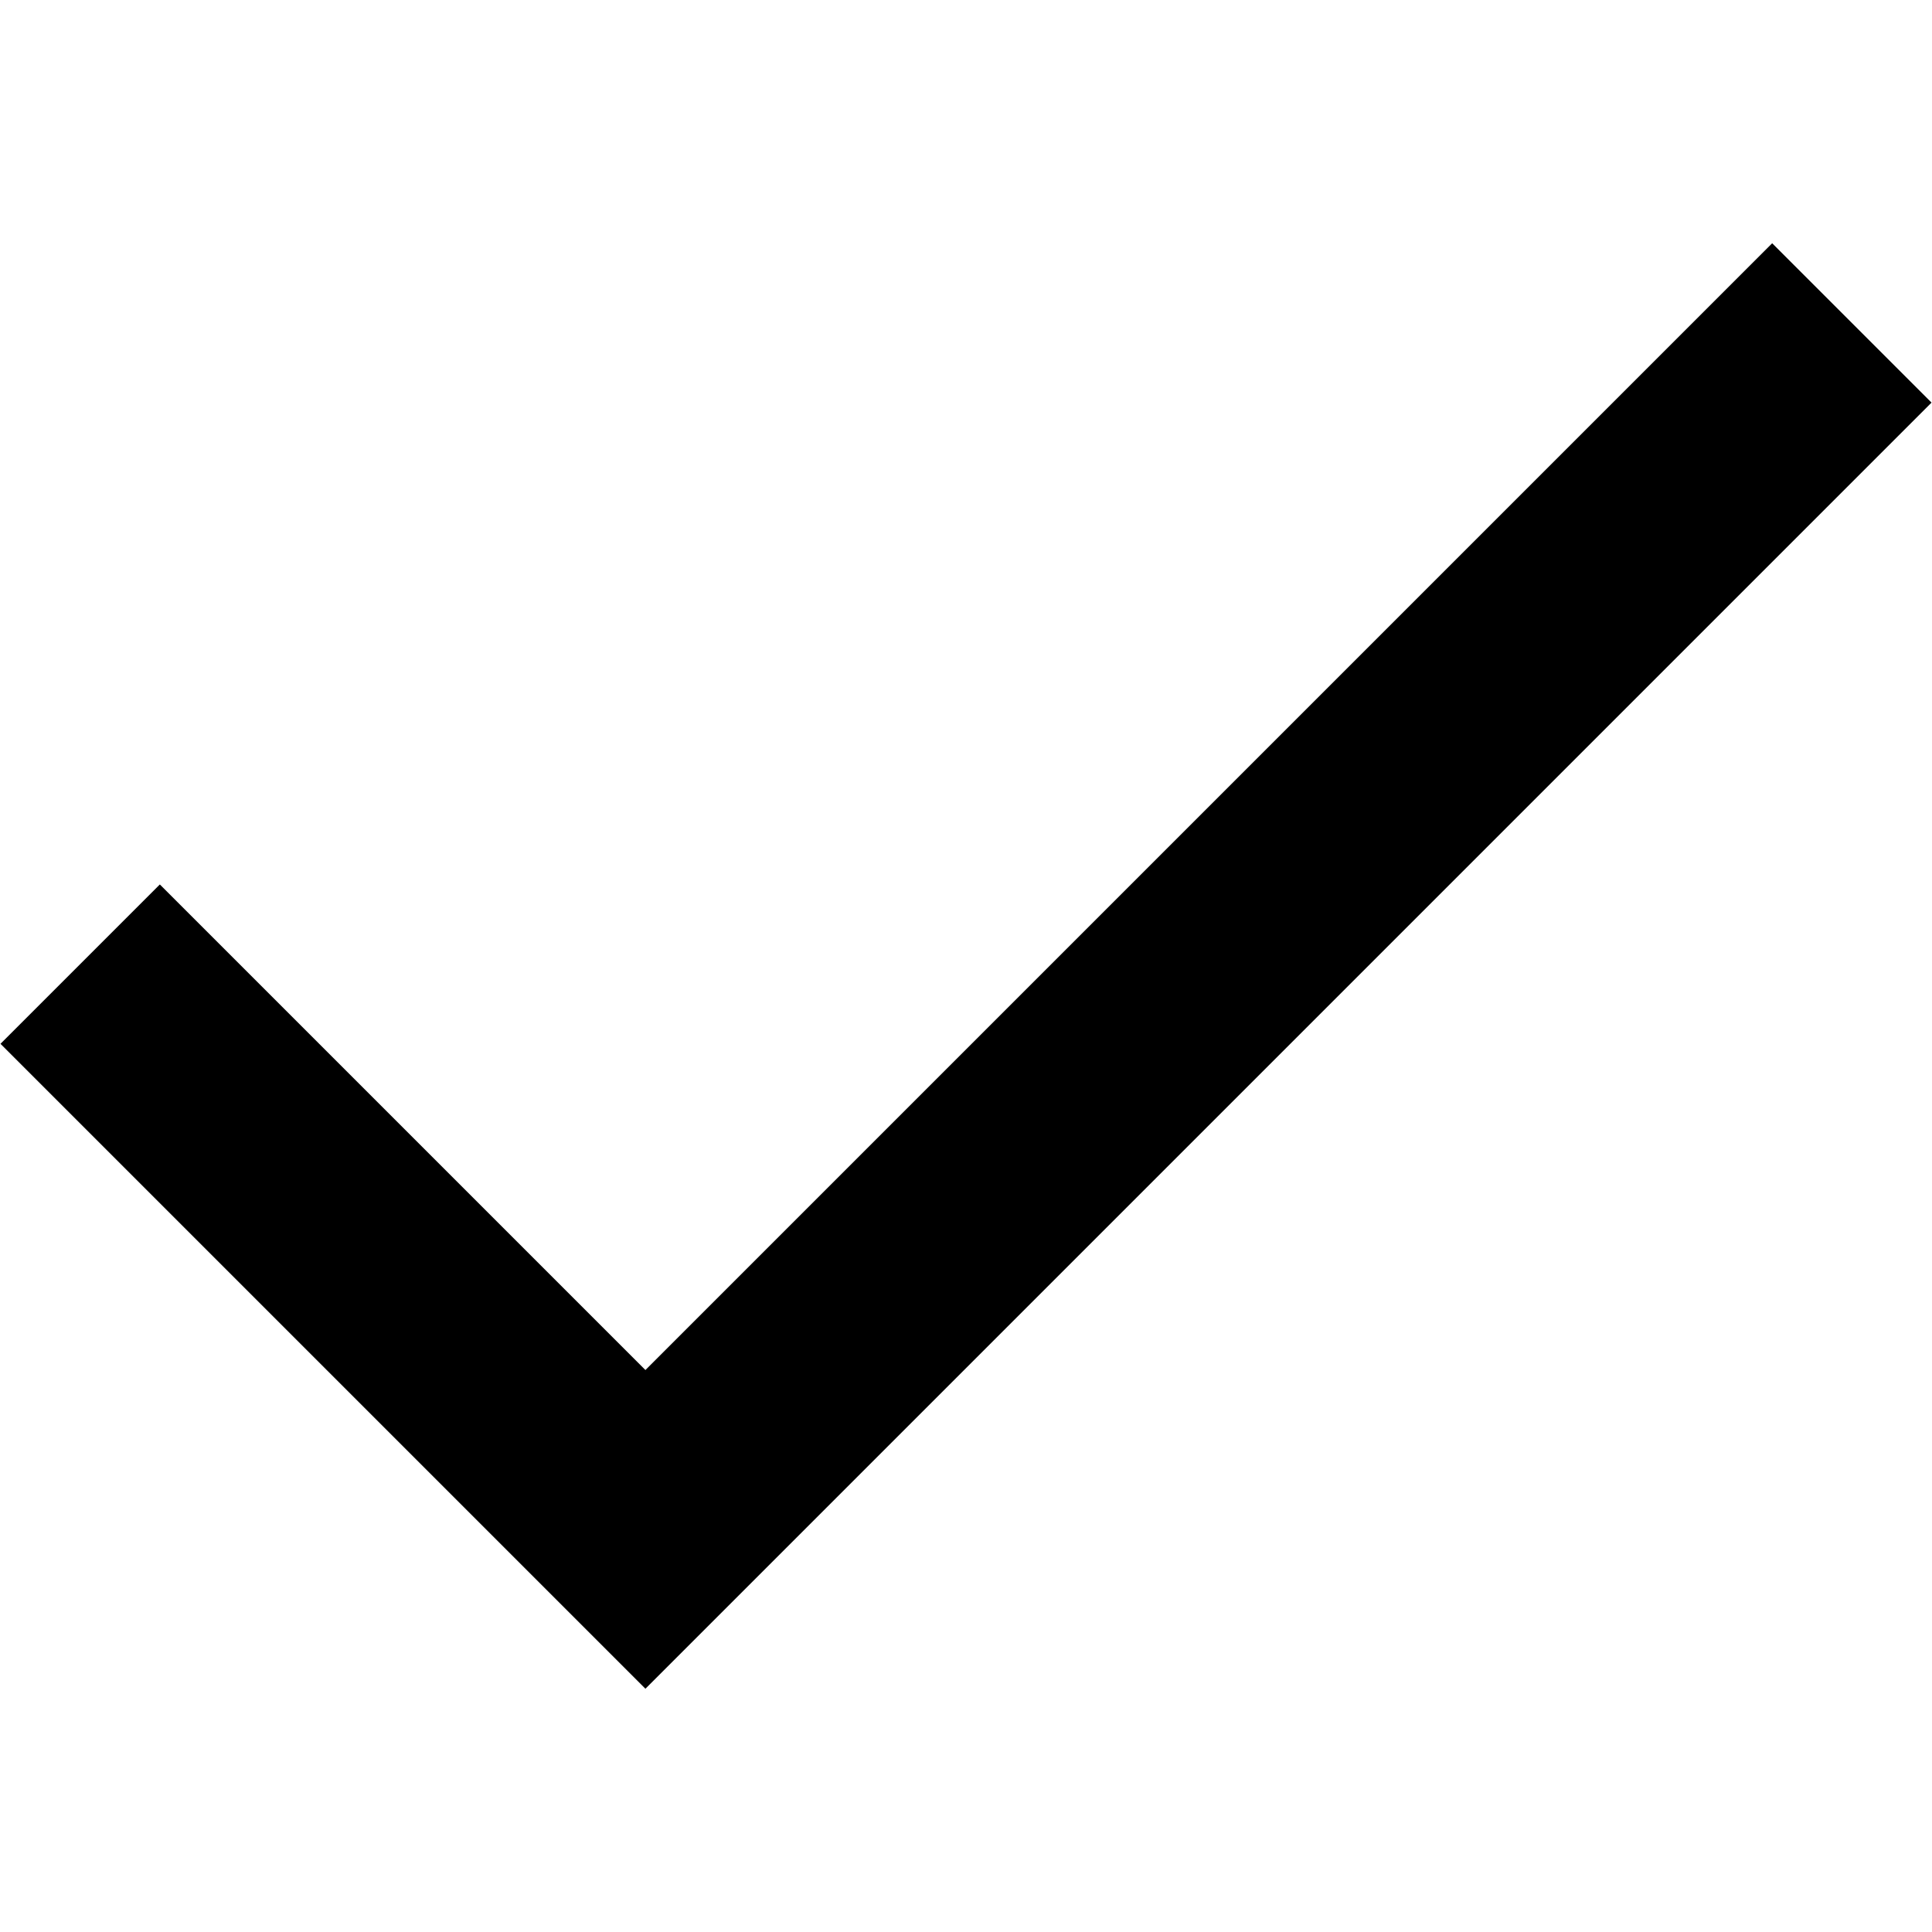
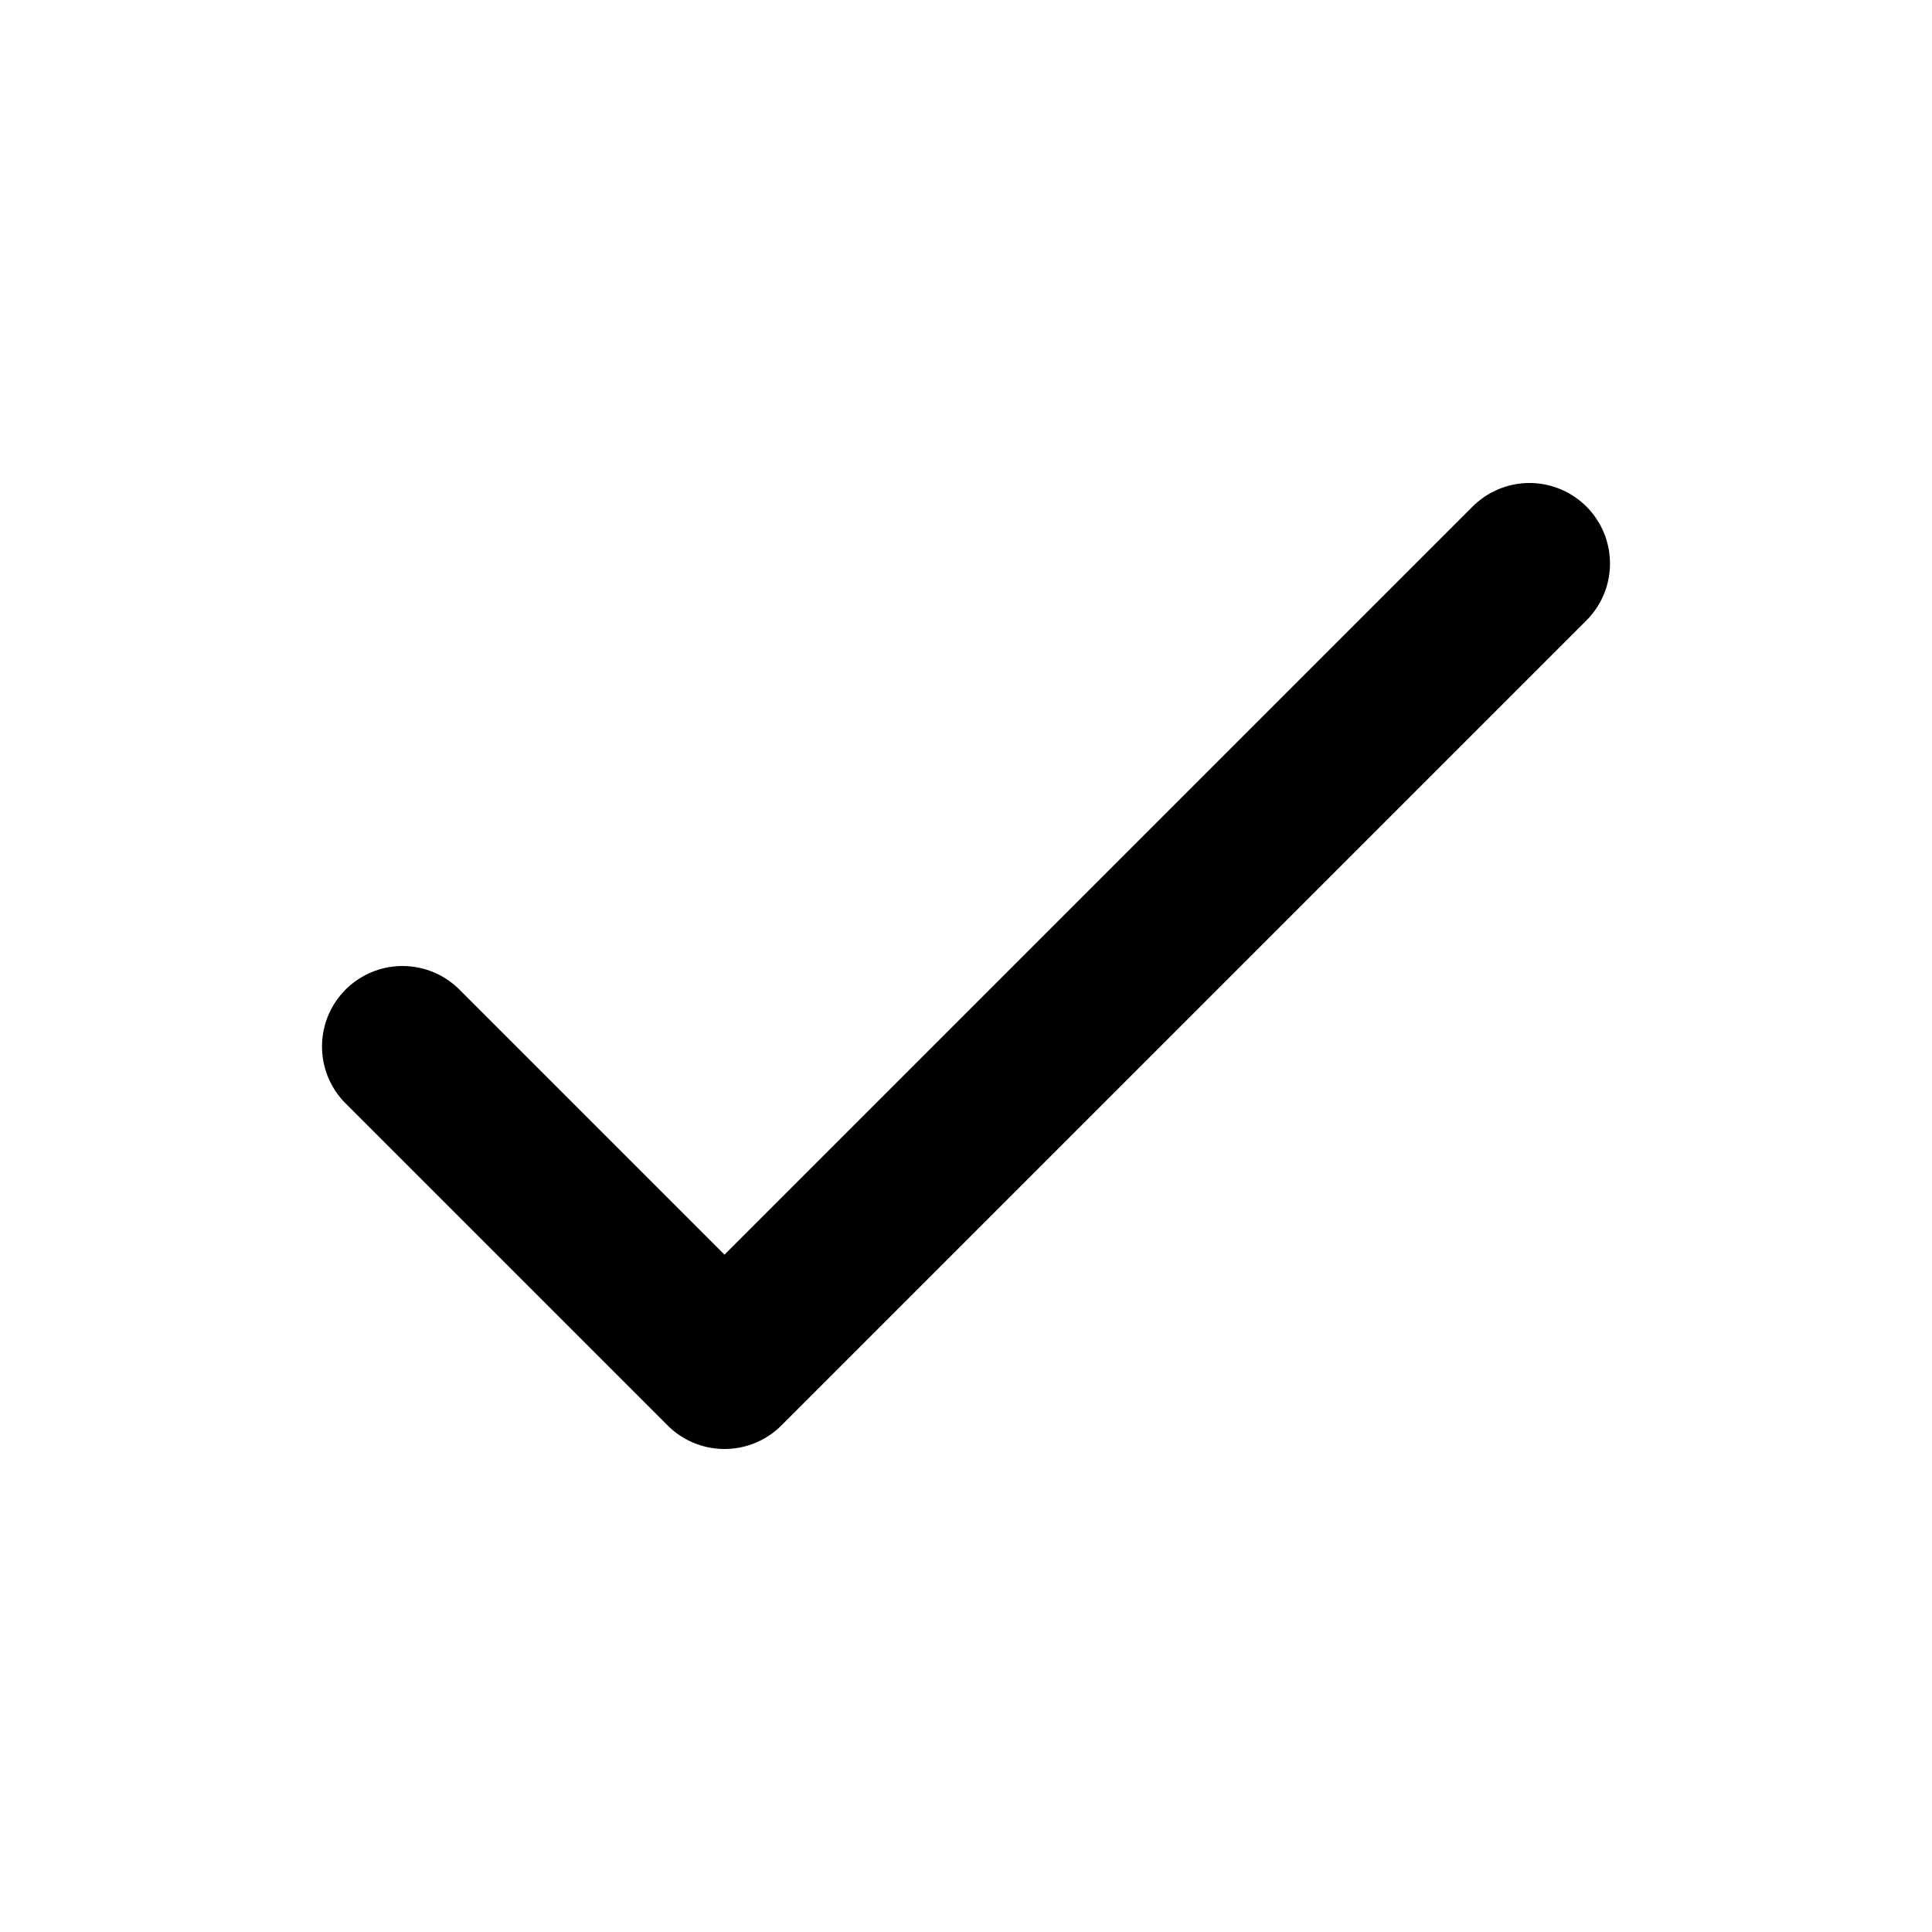
- <svg xmlns="http://www.w3.org/2000/svg" viewBox="90.471 302.809 823 823">
-   <path d="M365.407 1022.185L90.677 747.457l67.883-67.882L365.406 886.42l479.977-479.988 67.883 67.882" fill="currentColor" />
+ <svg xmlns="http://www.w3.org/2000/svg" version="1.1" id="Layer_1" x="0px" y="0px" viewBox="0 0 24 24" style="enable-background:new 0 0 24 24;" xml:space="preserve">
+   <style type="text/css">
+ 	.st0{fill:none;stroke:#000000;stroke-width:2;stroke-linecap:round;stroke-linejoin:round;}
+ </style>
+   <polyline class="st0" points="19,7 9,17 5,13 " />
</svg>
